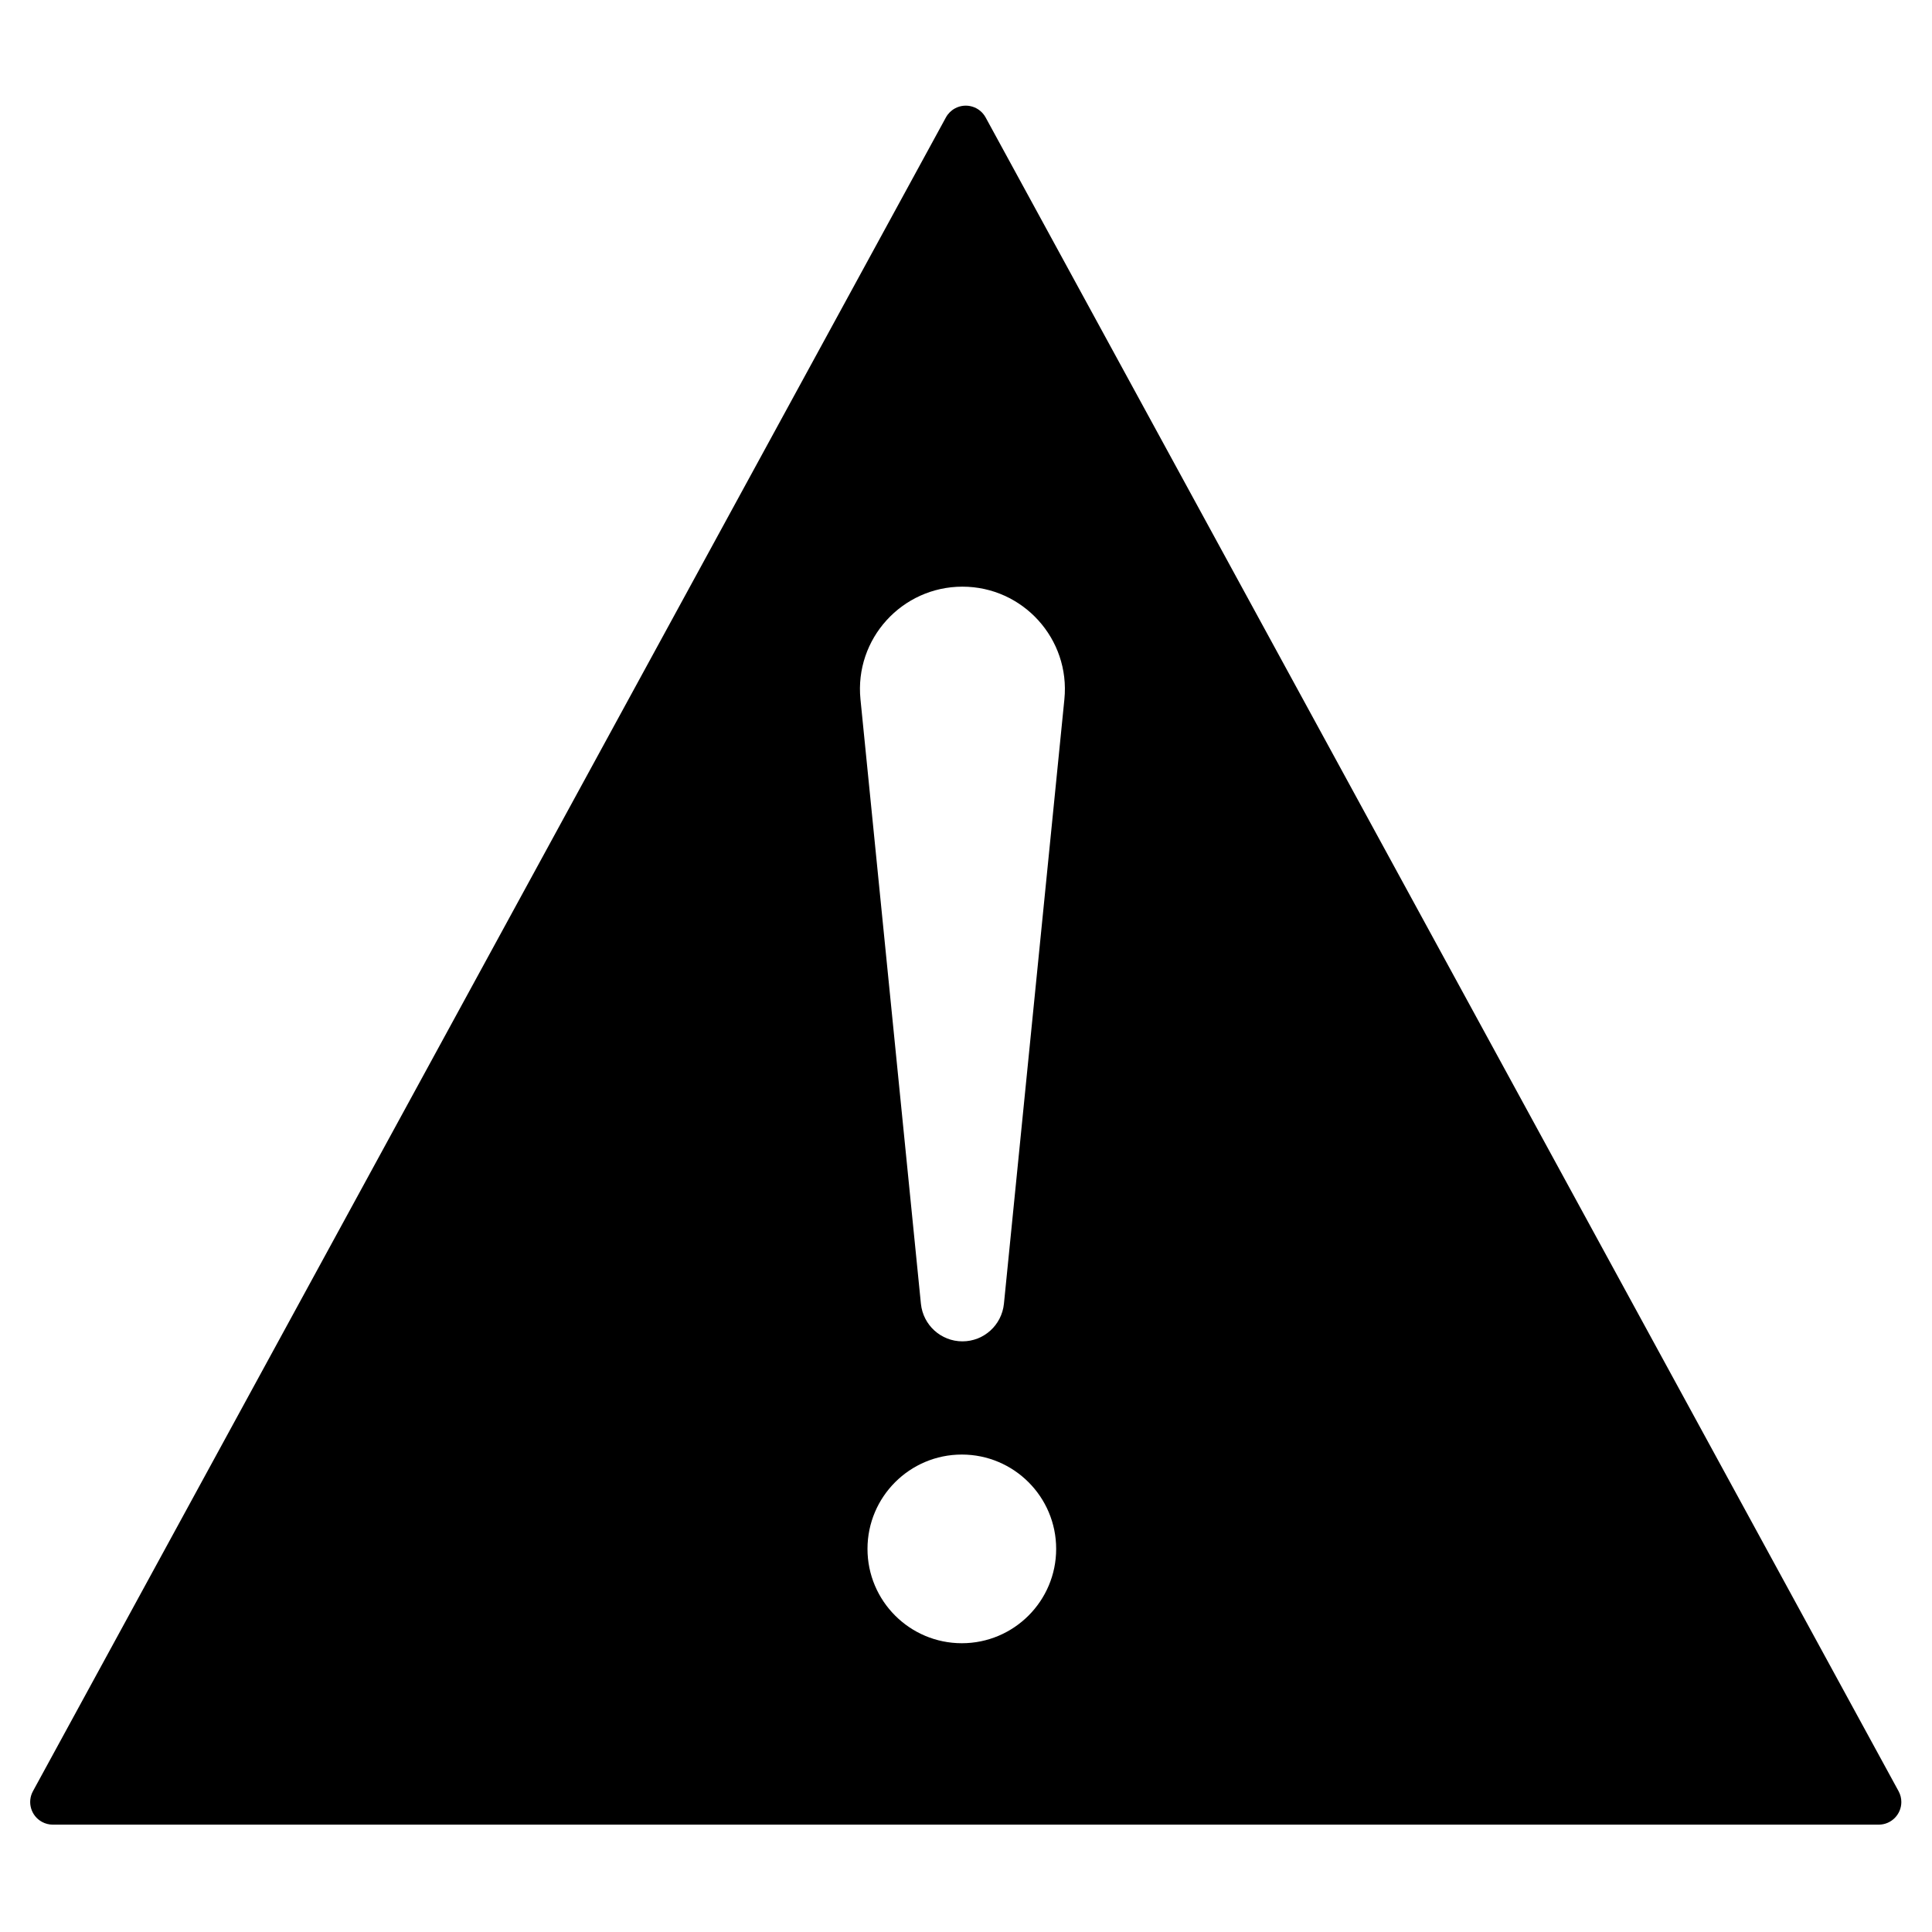
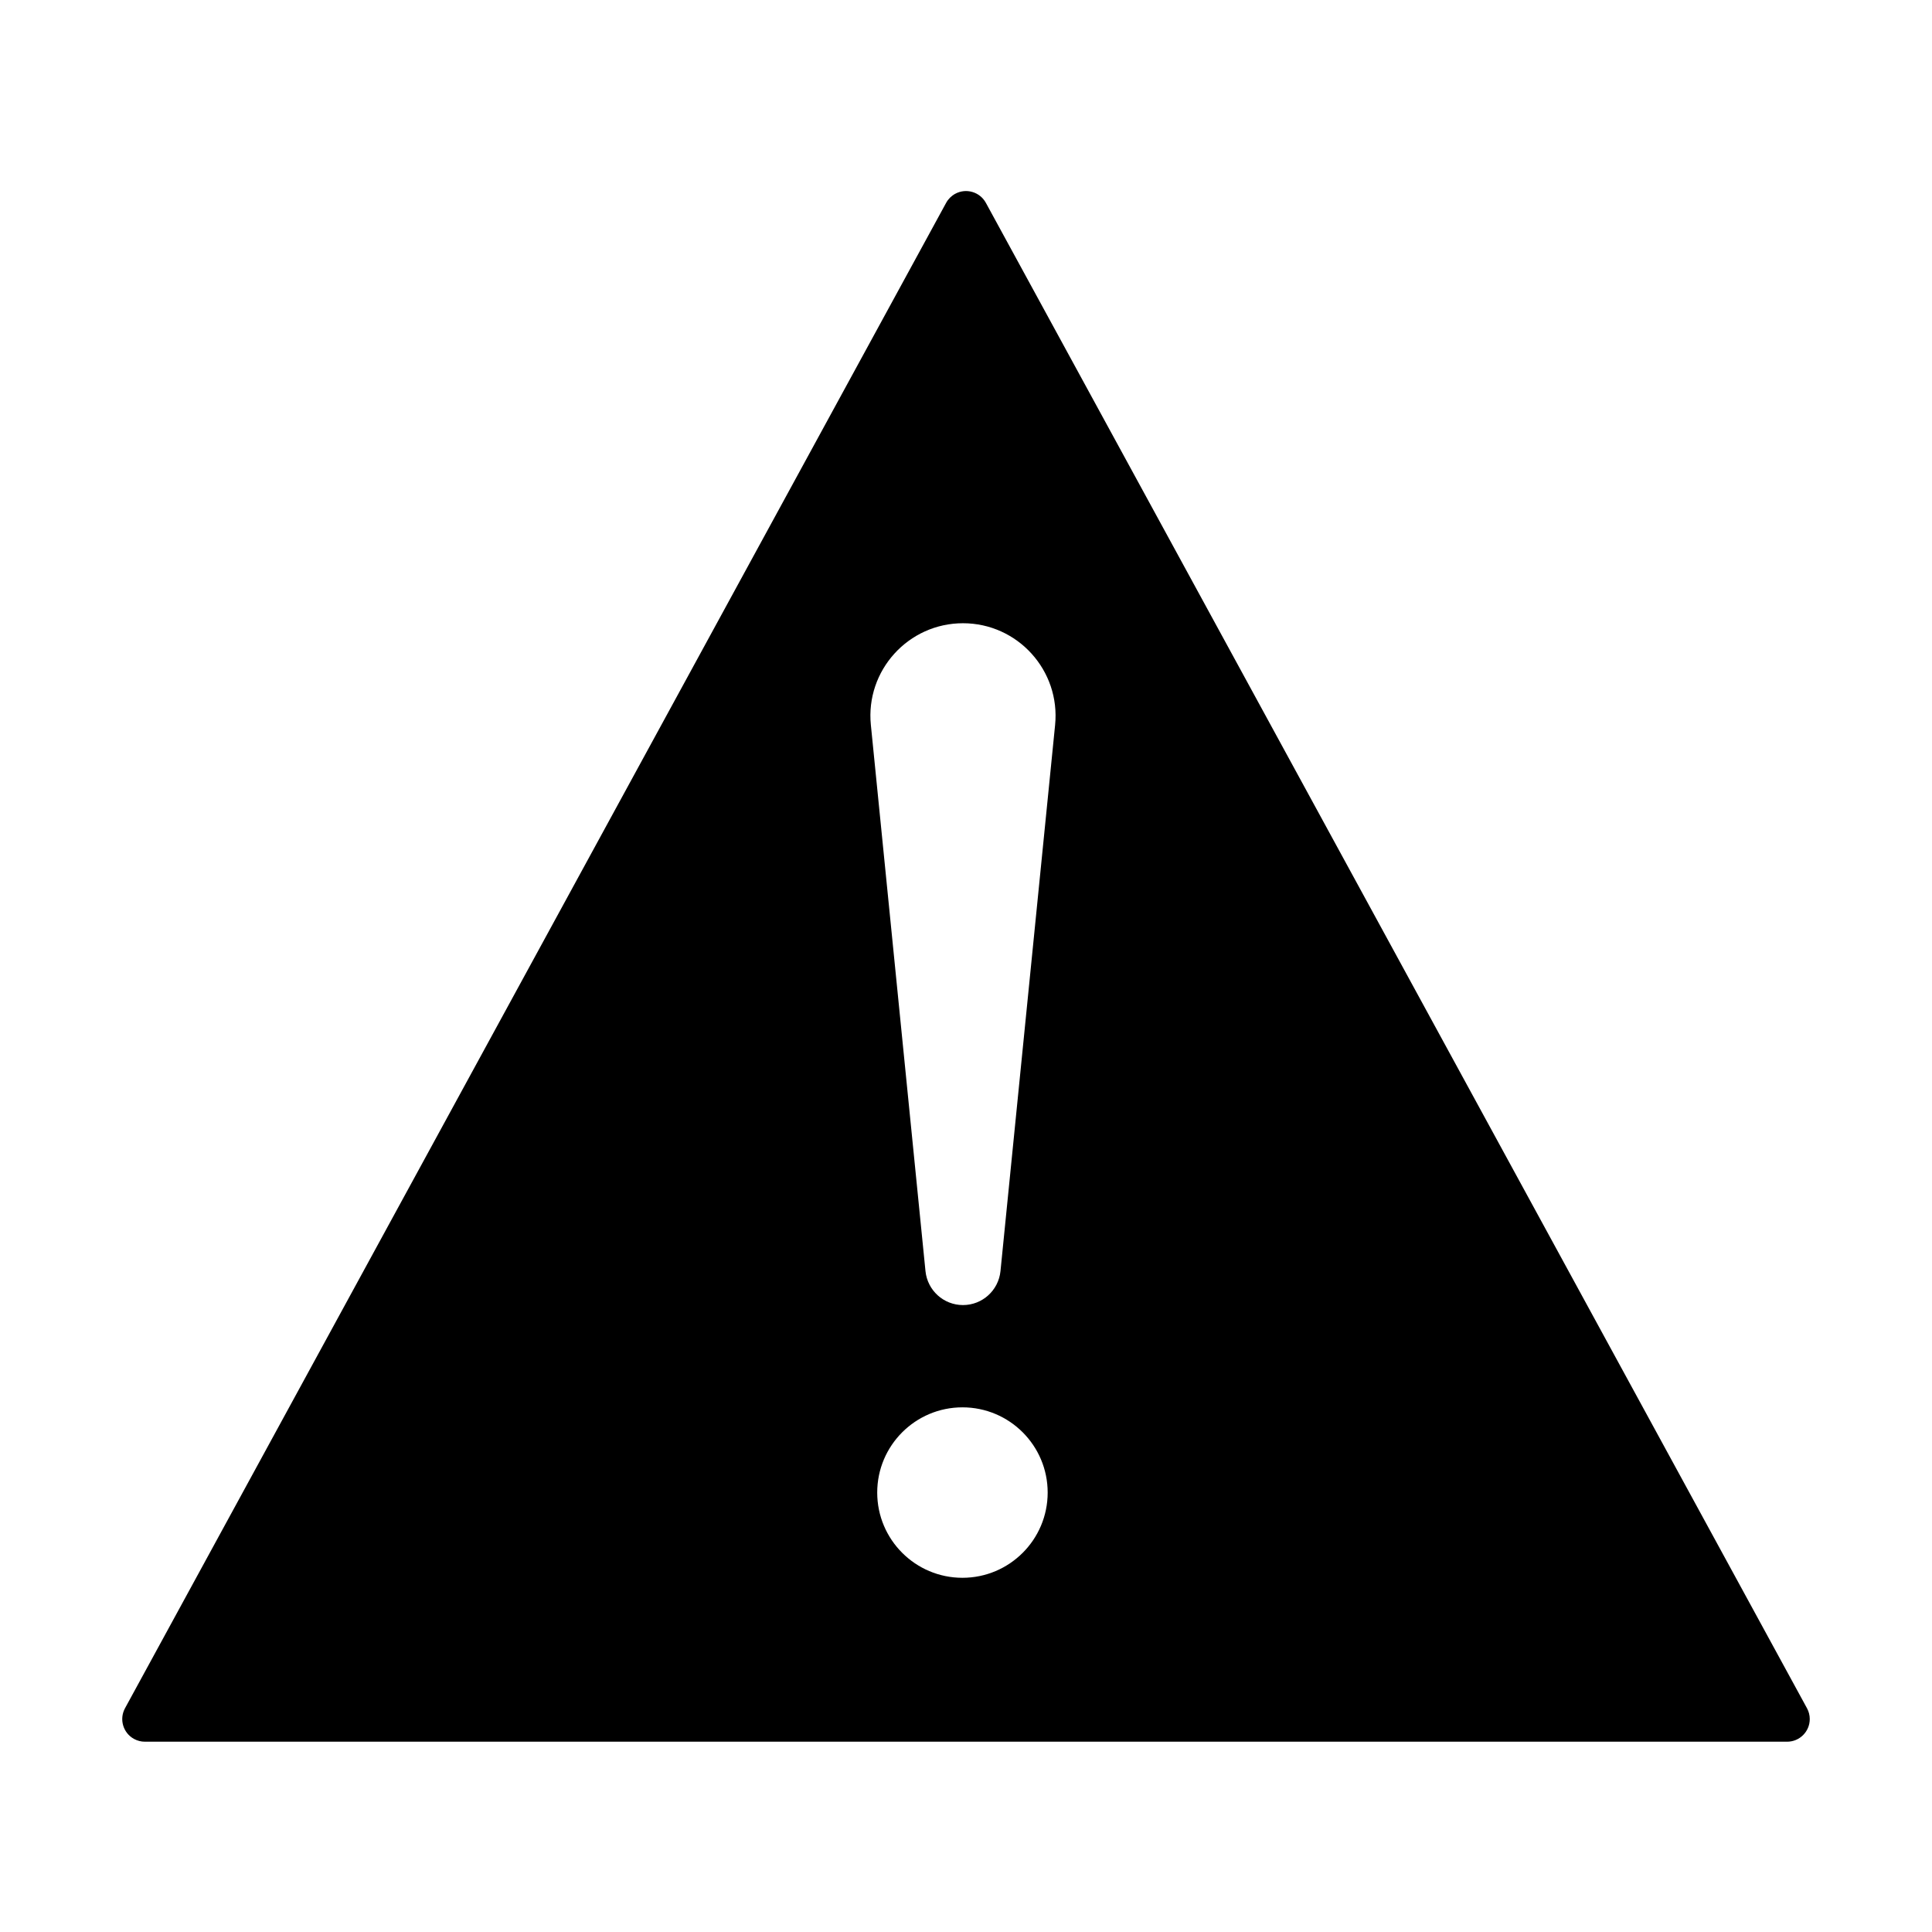
<svg xmlns="http://www.w3.org/2000/svg" width="256px" height="256px" viewBox="0 0 256 256" version="1.1">
  <defs />
  <g id="Page-1" stroke="none" stroke-width="1" fill="none" fill-rule="evenodd">
    <g id="warning" fill="#000000" fill-rule="nonzero">
-       <path d="M125.335,15.564 L4.367,237.339 L4.367,237.339 C3.573,238.793 4.109,240.615 5.564,241.409 C6.005,241.649 6.499,241.775 7.001,241.775 L248.937,241.775 L248.937,241.775 C250.593,241.775 251.937,240.432 251.937,238.775 C251.937,238.273 251.811,237.779 251.57,237.339 L130.602,15.564 L130.602,15.564 C129.809,14.109 127.987,13.573 126.532,14.367 C126.026,14.643 125.611,15.058 125.335,15.564 Z M133.026,172.756 C132.736,175.586 130.366,177.736 127.526,177.736 C124.686,177.736 122.316,175.586 122.026,172.756 L114.016,92.656 C113.216,84.656 119.516,77.736 127.526,77.736 C135.536,77.736 141.836,84.656 141.036,92.666 L133.026,172.756 L133.026,172.756 Z M127.447,217.736 C120.547,217.736 114.947,212.136 114.947,205.236 C114.947,198.336 120.547,192.736 127.447,192.736 C134.347,192.736 139.947,198.336 139.947,205.236 C139.947,212.136 134.347,217.736 127.447,217.736 Z" />
+       <path d="M125.367,26.879 L16.565,226.349 L16.565,226.349 C15.772,227.803 16.308,229.625 17.762,230.419 C18.203,230.659 18.697,230.785 19.199,230.785 L236.802,230.785 L236.802,230.785 C238.459,230.785 239.802,229.442 239.802,227.785 C239.802,227.283 239.676,226.789 239.435,226.349 L130.634,26.879 L130.634,26.879 C129.841,25.425 128.018,24.889 126.564,25.682 C126.058,25.958 125.642,26.373 125.367,26.879 Z M132.569,168.429 C132.307,170.986 130.166,172.928 127.6,172.928 C125.034,172.928 122.893,170.986 122.631,168.429 L115.394,96.062 C114.672,88.834 120.363,82.582 127.6,82.582 C134.837,82.582 140.528,88.834 139.806,96.071 L132.569,168.429 L132.569,168.429 Z M127.529,209.066 C121.295,209.066 116.236,204.007 116.236,197.773 C116.236,191.539 121.295,186.48 127.529,186.48 C133.763,186.48 138.822,191.539 138.822,197.773 C138.822,204.007 133.763,209.066 127.529,209.066 Z" />
    </g>
  </g>
</svg>
